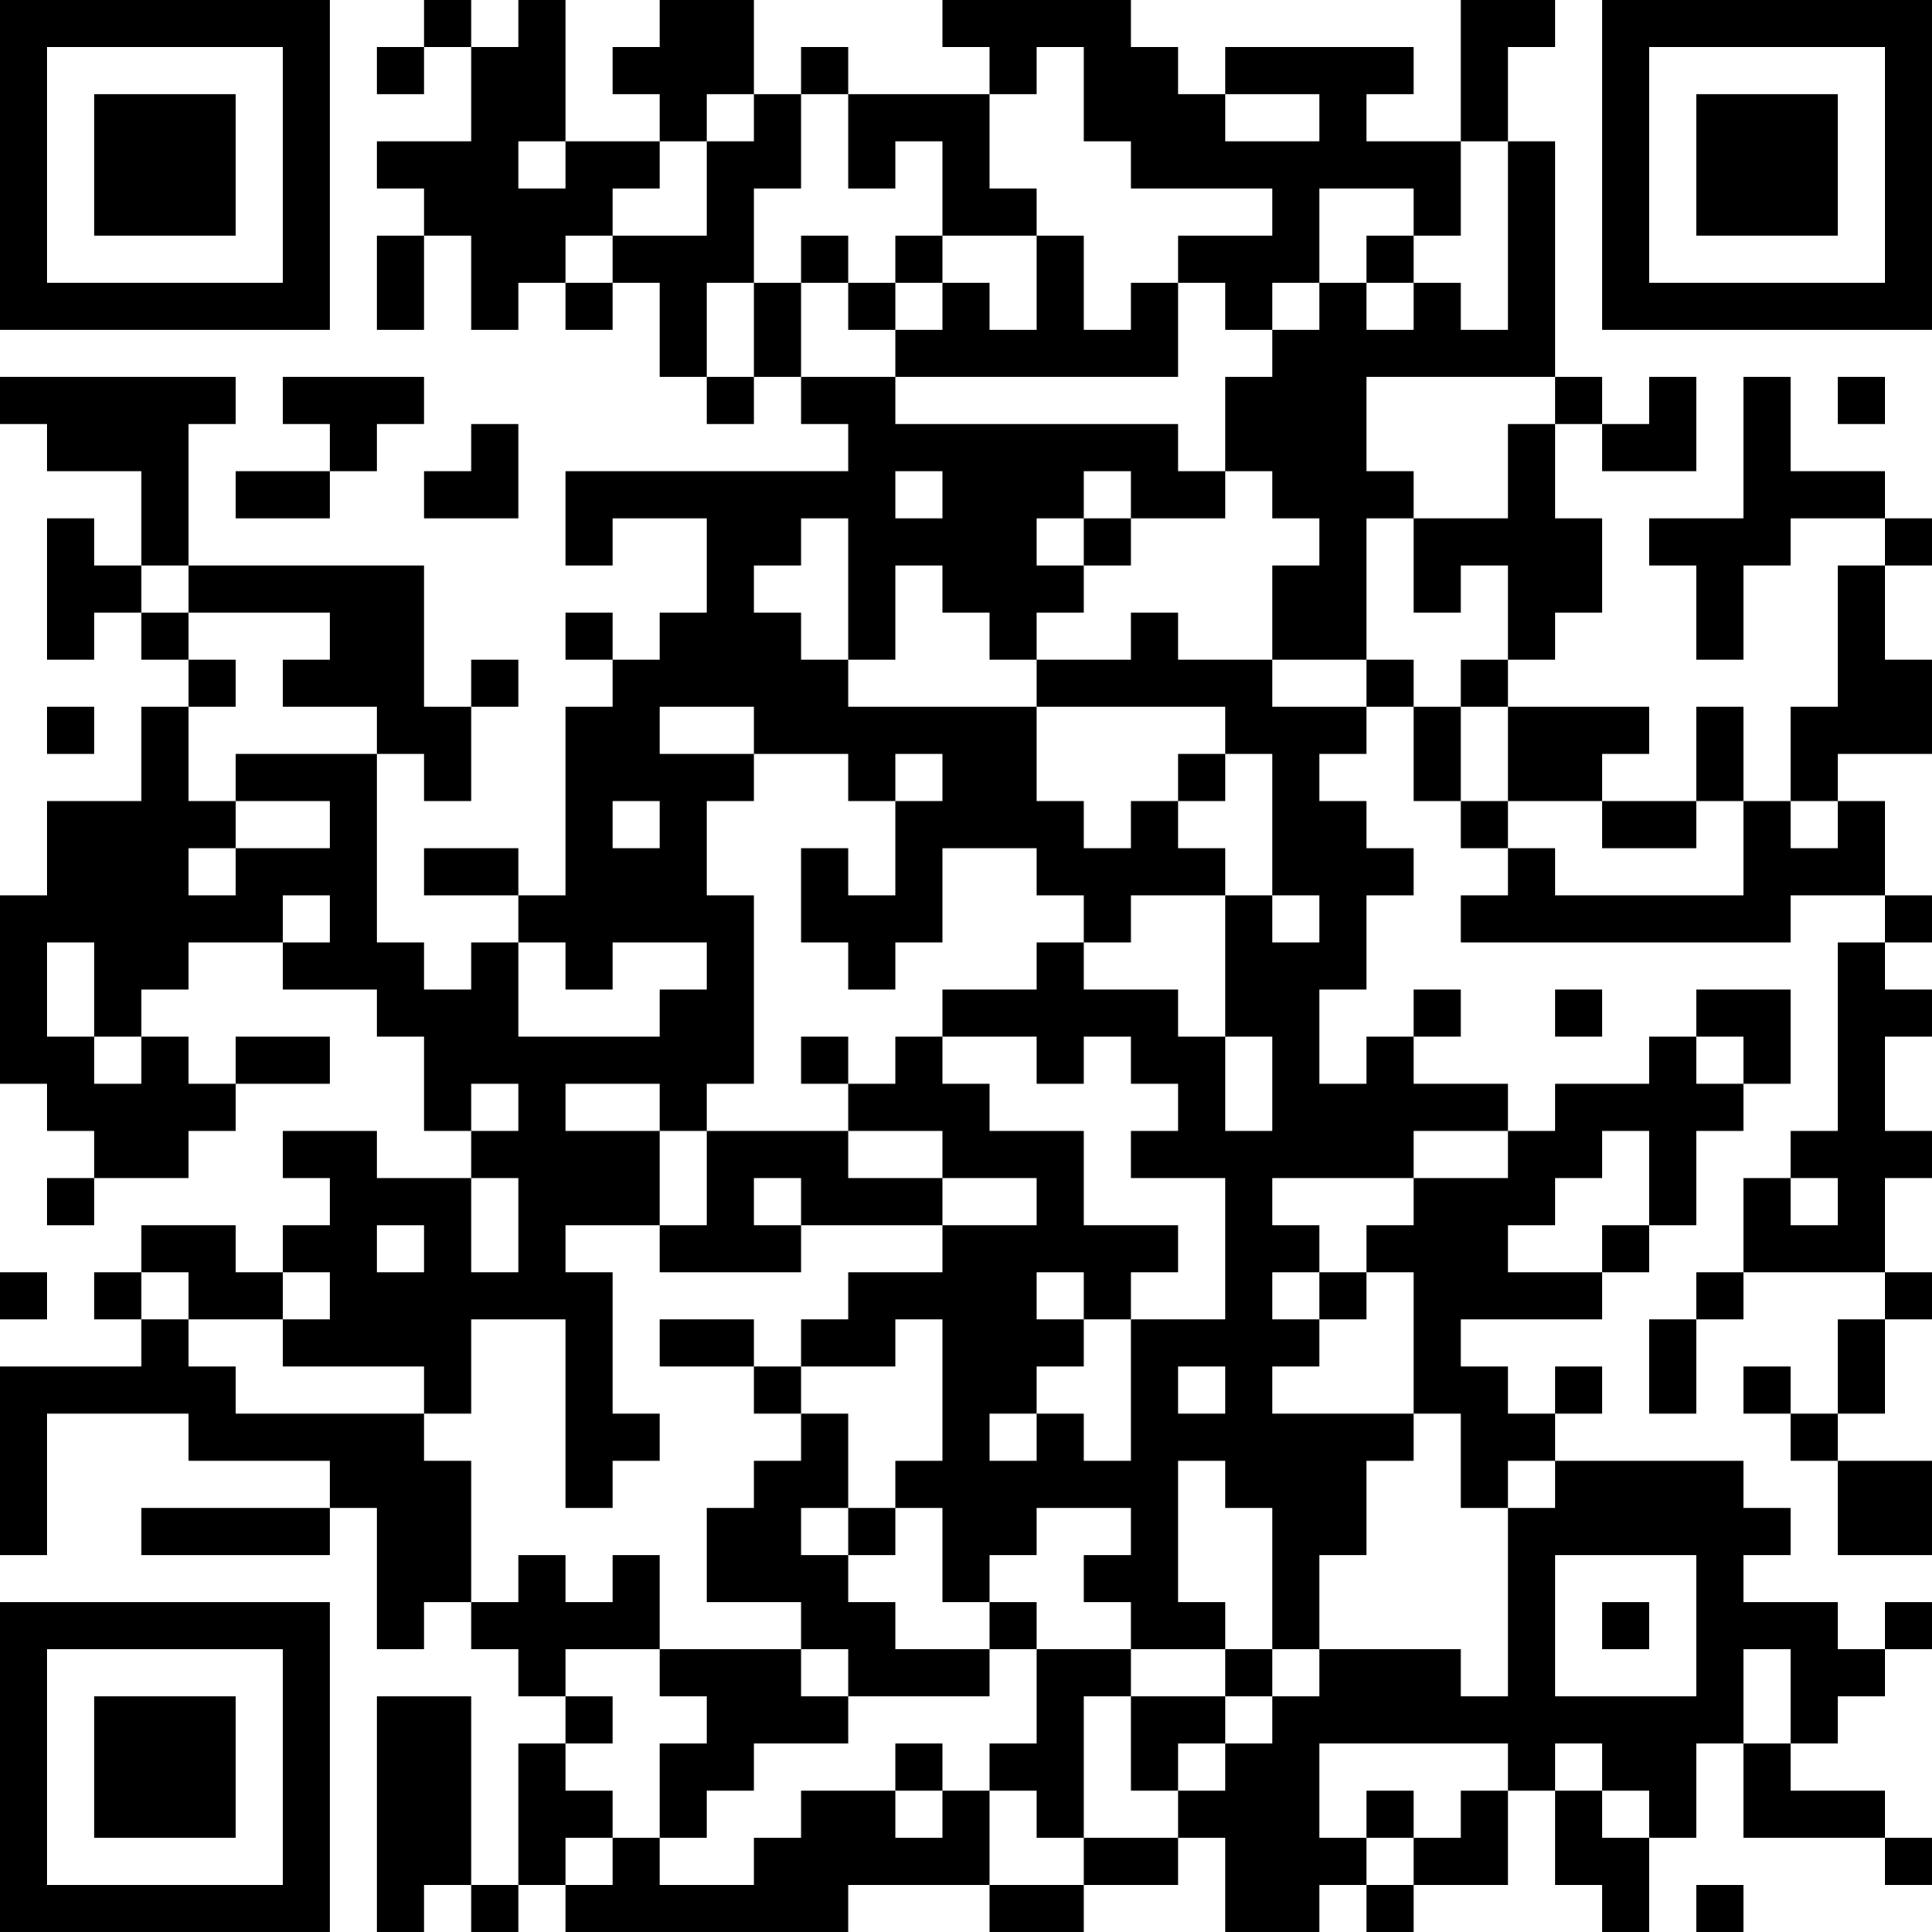
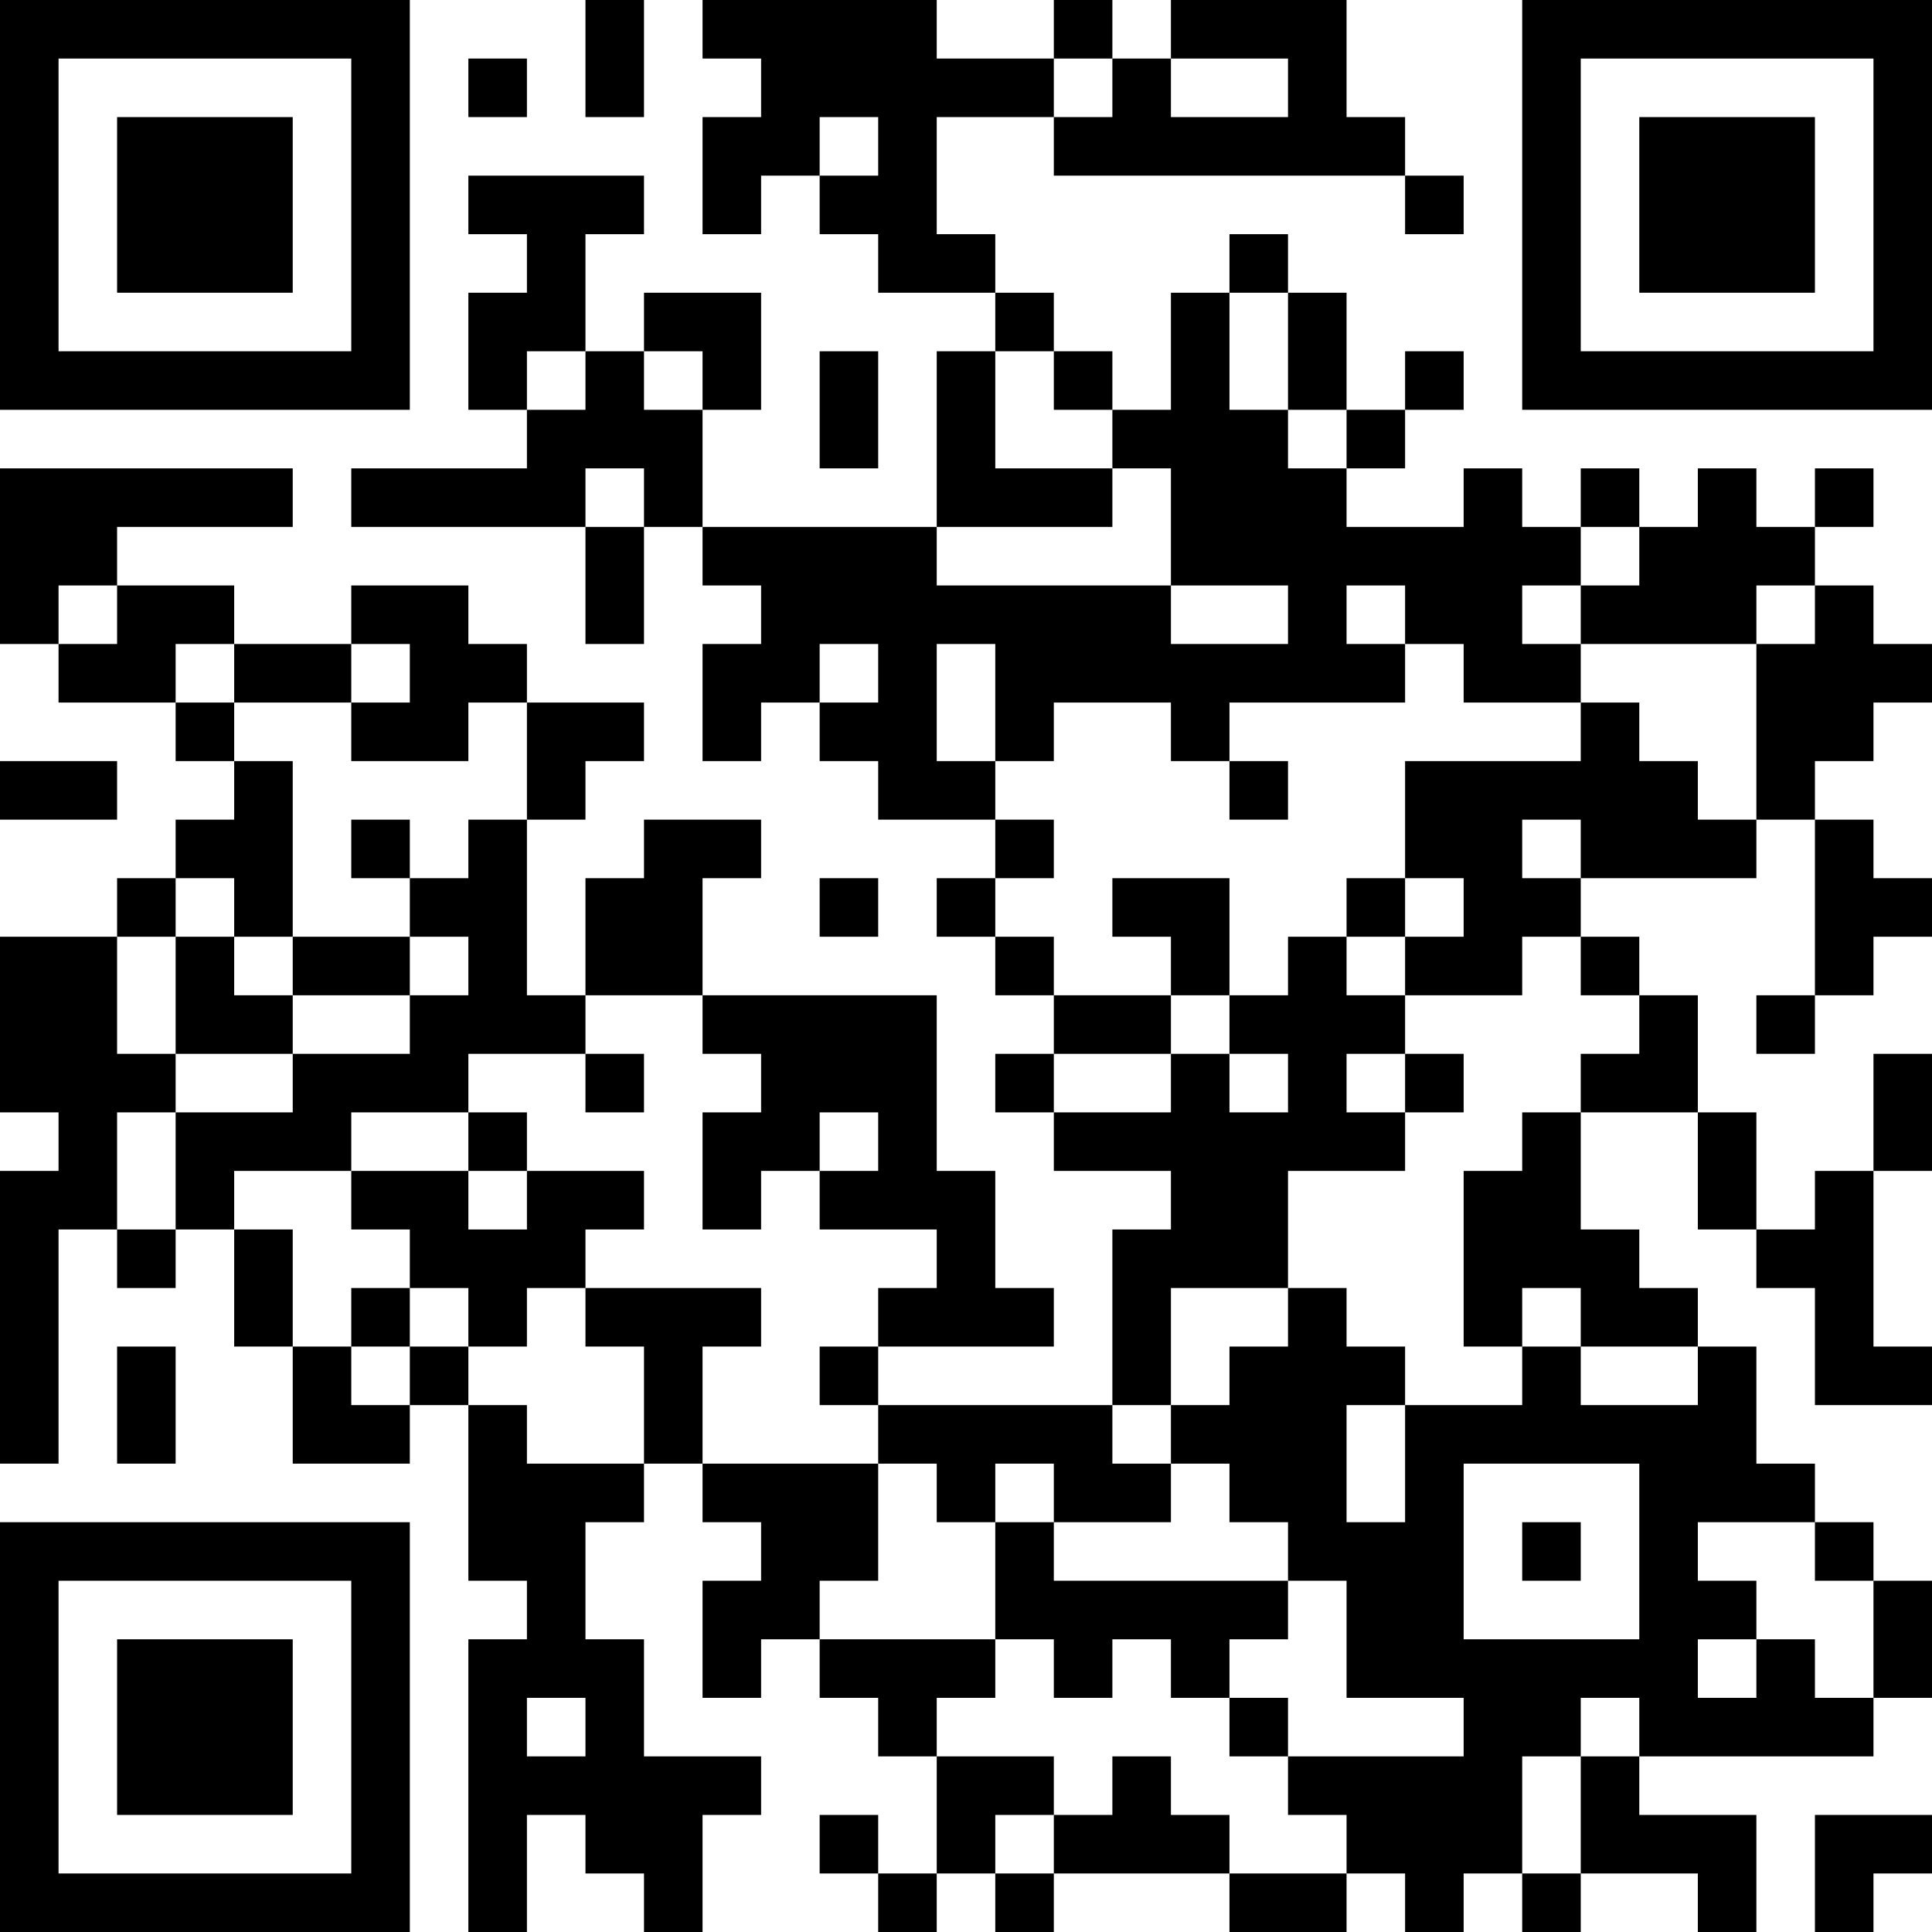
<svg xmlns="http://www.w3.org/2000/svg" version="1.1" width="300" height="300" viewBox="0 0 300 300">
  <rect x="0" y="0" width="300" height="300" fill="#ffffff" />
-   <g transform="scale(7.317)">
+   <g transform="scale(9.091)">
    <g transform="translate(0,0)">
-       <path fill-rule="evenodd" d="M9 0L9 1L8 1L8 2L9 2L9 1L10 1L10 3L8 3L8 4L9 4L9 5L8 5L8 7L9 7L9 5L10 5L10 7L11 7L11 6L12 6L12 7L13 7L13 6L14 6L14 8L15 8L15 9L16 9L16 8L17 8L17 9L18 9L18 10L12 10L12 12L13 12L13 11L15 11L15 13L14 13L14 14L13 14L13 13L12 13L12 14L13 14L13 15L12 15L12 19L11 19L11 18L9 18L9 19L11 19L11 20L10 20L10 21L9 21L9 20L8 20L8 16L9 16L9 17L10 17L10 15L11 15L11 14L10 14L10 15L9 15L9 12L4 12L4 9L5 9L5 8L0 8L0 9L1 9L1 10L3 10L3 12L2 12L2 11L1 11L1 14L2 14L2 13L3 13L3 14L4 14L4 15L3 15L3 17L1 17L1 19L0 19L0 23L1 23L1 24L2 24L2 25L1 25L1 26L2 26L2 25L4 25L4 24L5 24L5 23L7 23L7 22L5 22L5 23L4 23L4 22L3 22L3 21L4 21L4 20L6 20L6 21L8 21L8 22L9 22L9 24L10 24L10 25L8 25L8 24L6 24L6 25L7 25L7 26L6 26L6 27L5 27L5 26L3 26L3 27L2 27L2 28L3 28L3 29L0 29L0 33L1 33L1 30L4 30L4 31L7 31L7 32L3 32L3 33L7 33L7 32L8 32L8 35L9 35L9 34L10 34L10 35L11 35L11 36L12 36L12 37L11 37L11 40L10 40L10 36L8 36L8 41L9 41L9 40L10 40L10 41L11 41L11 40L12 40L12 41L18 41L18 40L21 40L21 41L23 41L23 40L25 40L25 39L26 39L26 41L28 41L28 40L29 40L29 41L30 41L30 40L32 40L32 38L33 38L33 40L34 40L34 41L35 41L35 39L36 39L36 37L37 37L37 39L40 39L40 40L41 40L41 39L40 39L40 38L38 38L38 37L39 37L39 36L40 36L40 35L41 35L41 34L40 34L40 35L39 35L39 34L37 34L37 33L38 33L38 32L37 32L37 31L33 31L33 30L34 30L34 29L33 29L33 30L32 30L32 29L31 29L31 28L34 28L34 27L35 27L35 26L36 26L36 24L37 24L37 23L38 23L38 21L36 21L36 22L35 22L35 23L33 23L33 24L32 24L32 23L30 23L30 22L31 22L31 21L30 21L30 22L29 22L29 23L28 23L28 21L29 21L29 19L30 19L30 18L29 18L29 17L28 17L28 16L29 16L29 15L30 15L30 17L31 17L31 18L32 18L32 19L31 19L31 20L38 20L38 19L40 19L40 20L39 20L39 24L38 24L38 25L37 25L37 27L36 27L36 28L35 28L35 30L36 30L36 28L37 28L37 27L40 27L40 28L39 28L39 30L38 30L38 29L37 29L37 30L38 30L38 31L39 31L39 33L41 33L41 31L39 31L39 30L40 30L40 28L41 28L41 27L40 27L40 25L41 25L41 24L40 24L40 22L41 22L41 21L40 21L40 20L41 20L41 19L40 19L40 17L39 17L39 16L41 16L41 14L40 14L40 12L41 12L41 11L40 11L40 10L38 10L38 8L37 8L37 11L35 11L35 12L36 12L36 14L37 14L37 12L38 12L38 11L40 11L40 12L39 12L39 15L38 15L38 17L37 17L37 15L36 15L36 17L34 17L34 16L35 16L35 15L32 15L32 14L33 14L33 13L34 13L34 11L33 11L33 9L34 9L34 10L36 10L36 8L35 8L35 9L34 9L34 8L33 8L33 3L32 3L32 1L33 1L33 0L31 0L31 3L29 3L29 2L30 2L30 1L26 1L26 2L25 2L25 1L24 1L24 0L20 0L20 1L21 1L21 2L18 2L18 1L17 1L17 2L16 2L16 0L14 0L14 1L13 1L13 2L14 2L14 3L12 3L12 0L11 0L11 1L10 1L10 0ZM22 1L22 2L21 2L21 4L22 4L22 5L20 5L20 3L19 3L19 4L18 4L18 2L17 2L17 4L16 4L16 6L15 6L15 8L16 8L16 6L17 6L17 8L19 8L19 9L25 9L25 10L26 10L26 11L24 11L24 10L23 10L23 11L22 11L22 12L23 12L23 13L22 13L22 14L21 14L21 13L20 13L20 12L19 12L19 14L18 14L18 11L17 11L17 12L16 12L16 13L17 13L17 14L18 14L18 15L22 15L22 17L23 17L23 18L24 18L24 17L25 17L25 18L26 18L26 19L24 19L24 20L23 20L23 19L22 19L22 18L20 18L20 20L19 20L19 21L18 21L18 20L17 20L17 18L18 18L18 19L19 19L19 17L20 17L20 16L19 16L19 17L18 17L18 16L16 16L16 15L14 15L14 16L16 16L16 17L15 17L15 19L16 19L16 23L15 23L15 24L14 24L14 23L12 23L12 24L14 24L14 26L12 26L12 27L13 27L13 30L14 30L14 31L13 31L13 32L12 32L12 28L10 28L10 30L9 30L9 29L6 29L6 28L7 28L7 27L6 27L6 28L4 28L4 27L3 27L3 28L4 28L4 29L5 29L5 30L9 30L9 31L10 31L10 34L11 34L11 33L12 33L12 34L13 34L13 33L14 33L14 35L12 35L12 36L13 36L13 37L12 37L12 38L13 38L13 39L12 39L12 40L13 40L13 39L14 39L14 40L16 40L16 39L17 39L17 38L19 38L19 39L20 39L20 38L21 38L21 40L23 40L23 39L25 39L25 38L26 38L26 37L27 37L27 36L28 36L28 35L31 35L31 36L32 36L32 32L33 32L33 31L32 31L32 32L31 32L31 30L30 30L30 27L29 27L29 26L30 26L30 25L32 25L32 24L30 24L30 25L27 25L27 26L28 26L28 27L27 27L27 28L28 28L28 29L27 29L27 30L30 30L30 31L29 31L29 33L28 33L28 35L27 35L27 32L26 32L26 31L25 31L25 34L26 34L26 35L24 35L24 34L23 34L23 33L24 33L24 32L22 32L22 33L21 33L21 34L20 34L20 32L19 32L19 31L20 31L20 28L19 28L19 29L17 29L17 28L18 28L18 27L20 27L20 26L22 26L22 25L20 25L20 24L18 24L18 23L19 23L19 22L20 22L20 23L21 23L21 24L23 24L23 26L25 26L25 27L24 27L24 28L23 28L23 27L22 27L22 28L23 28L23 29L22 29L22 30L21 30L21 31L22 31L22 30L23 30L23 31L24 31L24 28L26 28L26 25L24 25L24 24L25 24L25 23L24 23L24 22L23 22L23 23L22 23L22 22L20 22L20 21L22 21L22 20L23 20L23 21L25 21L25 22L26 22L26 24L27 24L27 22L26 22L26 19L27 19L27 20L28 20L28 19L27 19L27 16L26 16L26 15L22 15L22 14L24 14L24 13L25 13L25 14L27 14L27 15L29 15L29 14L30 14L30 15L31 15L31 17L32 17L32 18L33 18L33 19L37 19L37 17L36 17L36 18L34 18L34 17L32 17L32 15L31 15L31 14L32 14L32 12L31 12L31 13L30 13L30 11L32 11L32 9L33 9L33 8L29 8L29 10L30 10L30 11L29 11L29 14L27 14L27 12L28 12L28 11L27 11L27 10L26 10L26 8L27 8L27 7L28 7L28 6L29 6L29 7L30 7L30 6L31 6L31 7L32 7L32 3L31 3L31 5L30 5L30 4L28 4L28 6L27 6L27 7L26 7L26 6L25 6L25 5L27 5L27 4L24 4L24 3L23 3L23 1ZM15 2L15 3L14 3L14 4L13 4L13 5L12 5L12 6L13 6L13 5L15 5L15 3L16 3L16 2ZM26 2L26 3L28 3L28 2ZM11 3L11 4L12 4L12 3ZM17 5L17 6L18 6L18 7L19 7L19 8L25 8L25 6L24 6L24 7L23 7L23 5L22 5L22 7L21 7L21 6L20 6L20 5L19 5L19 6L18 6L18 5ZM29 5L29 6L30 6L30 5ZM19 6L19 7L20 7L20 6ZM6 8L6 9L7 9L7 10L5 10L5 11L7 11L7 10L8 10L8 9L9 9L9 8ZM39 8L39 9L40 9L40 8ZM10 9L10 10L9 10L9 11L11 11L11 9ZM19 10L19 11L20 11L20 10ZM23 11L23 12L24 12L24 11ZM3 12L3 13L4 13L4 14L5 14L5 15L4 15L4 17L5 17L5 18L4 18L4 19L5 19L5 18L7 18L7 17L5 17L5 16L8 16L8 15L6 15L6 14L7 14L7 13L4 13L4 12ZM1 15L1 16L2 16L2 15ZM25 16L25 17L26 17L26 16ZM13 17L13 18L14 18L14 17ZM38 17L38 18L39 18L39 17ZM6 19L6 20L7 20L7 19ZM1 20L1 22L2 22L2 23L3 23L3 22L2 22L2 20ZM11 20L11 22L14 22L14 21L15 21L15 20L13 20L13 21L12 21L12 20ZM33 21L33 22L34 22L34 21ZM17 22L17 23L18 23L18 22ZM36 22L36 23L37 23L37 22ZM10 23L10 24L11 24L11 23ZM15 24L15 26L14 26L14 27L17 27L17 26L20 26L20 25L18 25L18 24ZM34 24L34 25L33 25L33 26L32 26L32 27L34 27L34 26L35 26L35 24ZM10 25L10 27L11 27L11 25ZM16 25L16 26L17 26L17 25ZM38 25L38 26L39 26L39 25ZM8 26L8 27L9 27L9 26ZM0 27L0 28L1 28L1 27ZM28 27L28 28L29 28L29 27ZM14 28L14 29L16 29L16 30L17 30L17 31L16 31L16 32L15 32L15 34L17 34L17 35L14 35L14 36L15 36L15 37L14 37L14 39L15 39L15 38L16 38L16 37L18 37L18 36L21 36L21 35L22 35L22 37L21 37L21 38L22 38L22 39L23 39L23 36L24 36L24 38L25 38L25 37L26 37L26 36L27 36L27 35L26 35L26 36L24 36L24 35L22 35L22 34L21 34L21 35L19 35L19 34L18 34L18 33L19 33L19 32L18 32L18 30L17 30L17 29L16 29L16 28ZM25 29L25 30L26 30L26 29ZM17 32L17 33L18 33L18 32ZM33 33L33 36L36 36L36 33ZM34 34L34 35L35 35L35 34ZM17 35L17 36L18 36L18 35ZM37 35L37 37L38 37L38 35ZM19 37L19 38L20 38L20 37ZM28 37L28 39L29 39L29 40L30 40L30 39L31 39L31 38L32 38L32 37ZM33 37L33 38L34 38L34 39L35 39L35 38L34 38L34 37ZM29 38L29 39L30 39L30 38ZM36 40L36 41L37 41L37 40ZM0 0L0 7L7 7L7 0ZM1 1L1 6L6 6L6 1ZM2 2L2 5L5 5L5 2ZM34 0L34 7L41 7L41 0ZM35 1L35 6L40 6L40 1ZM36 2L36 5L39 5L39 2ZM0 34L0 41L7 41L7 34ZM1 35L1 40L6 40L6 35ZM2 36L2 39L5 39L5 36Z" fill="#000000" />
+       <path fill-rule="evenodd" d="M10 0L10 2L11 2L11 0ZM12 0L12 1L13 1L13 2L12 2L12 4L13 4L13 3L14 3L14 4L15 4L15 5L17 5L17 6L16 6L16 9L12 9L12 7L13 7L13 5L11 5L11 6L10 6L10 4L11 4L11 3L8 3L8 4L9 4L9 5L8 5L8 7L9 7L9 8L6 8L6 9L10 9L10 11L11 11L11 9L12 9L12 10L13 10L13 11L12 11L12 13L13 13L13 12L14 12L14 13L15 13L15 14L17 14L17 15L16 15L16 16L17 16L17 17L18 17L18 18L17 18L17 19L18 19L18 20L20 20L20 21L19 21L19 24L15 24L15 23L18 23L18 22L17 22L17 20L16 20L16 17L12 17L12 15L13 15L13 14L11 14L11 15L10 15L10 17L9 17L9 14L10 14L10 13L11 13L11 12L9 12L9 11L8 11L8 10L6 10L6 11L4 11L4 10L2 10L2 9L5 9L5 8L0 8L0 11L1 11L1 12L3 12L3 13L4 13L4 14L3 14L3 15L2 15L2 16L0 16L0 19L1 19L1 20L0 20L0 25L1 25L1 21L2 21L2 22L3 22L3 21L4 21L4 23L5 23L5 25L7 25L7 24L8 24L8 27L9 27L9 28L8 28L8 33L9 33L9 31L10 31L10 32L11 32L11 33L12 33L12 31L13 31L13 30L11 30L11 28L10 28L10 26L11 26L11 25L12 25L12 26L13 26L13 27L12 27L12 29L13 29L13 28L14 28L14 29L15 29L15 30L16 30L16 32L15 32L15 31L14 31L14 32L15 32L15 33L16 33L16 32L17 32L17 33L18 33L18 32L21 32L21 33L23 33L23 32L24 32L24 33L25 33L25 32L26 32L26 33L27 33L27 32L29 32L29 33L30 33L30 31L28 31L28 30L32 30L32 29L33 29L33 27L32 27L32 26L31 26L31 25L30 25L30 23L29 23L29 22L28 22L28 21L27 21L27 19L29 19L29 21L30 21L30 22L31 22L31 24L33 24L33 23L32 23L32 20L33 20L33 18L32 18L32 20L31 20L31 21L30 21L30 19L29 19L29 17L28 17L28 16L27 16L27 15L30 15L30 14L31 14L31 17L30 17L30 18L31 18L31 17L32 17L32 16L33 16L33 15L32 15L32 14L31 14L31 13L32 13L32 12L33 12L33 11L32 11L32 10L31 10L31 9L32 9L32 8L31 8L31 9L30 9L30 8L29 8L29 9L28 9L28 8L27 8L27 9L26 9L26 8L25 8L25 9L23 9L23 8L24 8L24 7L25 7L25 6L24 6L24 7L23 7L23 5L22 5L22 4L21 4L21 5L20 5L20 7L19 7L19 6L18 6L18 5L17 5L17 4L16 4L16 2L18 2L18 3L24 3L24 4L25 4L25 3L24 3L24 2L23 2L23 0L20 0L20 1L19 1L19 0L18 0L18 1L16 1L16 0ZM8 1L8 2L9 2L9 1ZM18 1L18 2L19 2L19 1ZM20 1L20 2L22 2L22 1ZM14 2L14 3L15 3L15 2ZM21 5L21 7L22 7L22 8L23 8L23 7L22 7L22 5ZM9 6L9 7L10 7L10 6ZM11 6L11 7L12 7L12 6ZM14 6L14 8L15 8L15 6ZM17 6L17 8L19 8L19 9L16 9L16 10L20 10L20 11L22 11L22 10L20 10L20 8L19 8L19 7L18 7L18 6ZM10 8L10 9L11 9L11 8ZM27 9L27 10L26 10L26 11L27 11L27 12L25 12L25 11L24 11L24 10L23 10L23 11L24 11L24 12L21 12L21 13L20 13L20 12L18 12L18 13L17 13L17 11L16 11L16 13L17 13L17 14L18 14L18 15L17 15L17 16L18 16L18 17L20 17L20 18L18 18L18 19L20 19L20 18L21 18L21 19L22 19L22 18L21 18L21 17L22 17L22 16L23 16L23 17L24 17L24 18L23 18L23 19L24 19L24 20L22 20L22 22L20 22L20 24L19 24L19 25L20 25L20 26L18 26L18 25L17 25L17 26L16 26L16 25L15 25L15 24L14 24L14 23L15 23L15 22L16 22L16 21L14 21L14 20L15 20L15 19L14 19L14 20L13 20L13 21L12 21L12 19L13 19L13 18L12 18L12 17L10 17L10 18L8 18L8 19L6 19L6 20L4 20L4 21L5 21L5 23L6 23L6 24L7 24L7 23L8 23L8 24L9 24L9 25L11 25L11 23L10 23L10 22L13 22L13 23L12 23L12 25L15 25L15 27L14 27L14 28L17 28L17 29L16 29L16 30L18 30L18 31L17 31L17 32L18 32L18 31L19 31L19 30L20 30L20 31L21 31L21 32L23 32L23 31L22 31L22 30L25 30L25 29L23 29L23 27L22 27L22 26L21 26L21 25L20 25L20 24L21 24L21 23L22 23L22 22L23 22L23 23L24 23L24 24L23 24L23 26L24 26L24 24L26 24L26 23L27 23L27 24L29 24L29 23L27 23L27 22L26 22L26 23L25 23L25 20L26 20L26 19L27 19L27 18L28 18L28 17L27 17L27 16L26 16L26 17L24 17L24 16L25 16L25 15L24 15L24 13L27 13L27 12L28 12L28 13L29 13L29 14L30 14L30 11L31 11L31 10L30 10L30 11L27 11L27 10L28 10L28 9ZM1 10L1 11L2 11L2 10ZM3 11L3 12L4 12L4 13L5 13L5 16L4 16L4 15L3 15L3 16L2 16L2 18L3 18L3 19L2 19L2 21L3 21L3 19L5 19L5 18L7 18L7 17L8 17L8 16L7 16L7 15L8 15L8 14L9 14L9 12L8 12L8 13L6 13L6 12L7 12L7 11L6 11L6 12L4 12L4 11ZM14 11L14 12L15 12L15 11ZM0 13L0 14L2 14L2 13ZM21 13L21 14L22 14L22 13ZM6 14L6 15L7 15L7 14ZM26 14L26 15L27 15L27 14ZM14 15L14 16L15 16L15 15ZM19 15L19 16L20 16L20 17L21 17L21 15ZM23 15L23 16L24 16L24 15ZM3 16L3 18L5 18L5 17L7 17L7 16L5 16L5 17L4 17L4 16ZM10 18L10 19L11 19L11 18ZM24 18L24 19L25 19L25 18ZM8 19L8 20L6 20L6 21L7 21L7 22L6 22L6 23L7 23L7 22L8 22L8 23L9 23L9 22L10 22L10 21L11 21L11 20L9 20L9 19ZM8 20L8 21L9 21L9 20ZM2 23L2 25L3 25L3 23ZM25 25L25 28L28 28L28 25ZM17 26L17 28L18 28L18 29L19 29L19 28L20 28L20 29L21 29L21 30L22 30L22 29L21 29L21 28L22 28L22 27L18 27L18 26ZM26 26L26 27L27 27L27 26ZM29 26L29 27L30 27L30 28L29 28L29 29L30 29L30 28L31 28L31 29L32 29L32 27L31 27L31 26ZM9 29L9 30L10 30L10 29ZM27 29L27 30L26 30L26 32L27 32L27 30L28 30L28 29ZM31 31L31 33L32 33L32 32L33 32L33 31ZM0 0L0 7L7 7L7 0ZM1 1L1 6L6 6L6 1ZM2 2L2 5L5 5L5 2ZM26 0L26 7L33 7L33 0ZM27 1L27 6L32 6L32 1ZM28 2L28 5L31 5L31 2ZM0 26L0 33L7 33L7 26ZM1 27L1 32L6 32L6 27ZM2 28L2 31L5 31L5 28Z" fill="#000000" />
    </g>
  </g>
</svg>
